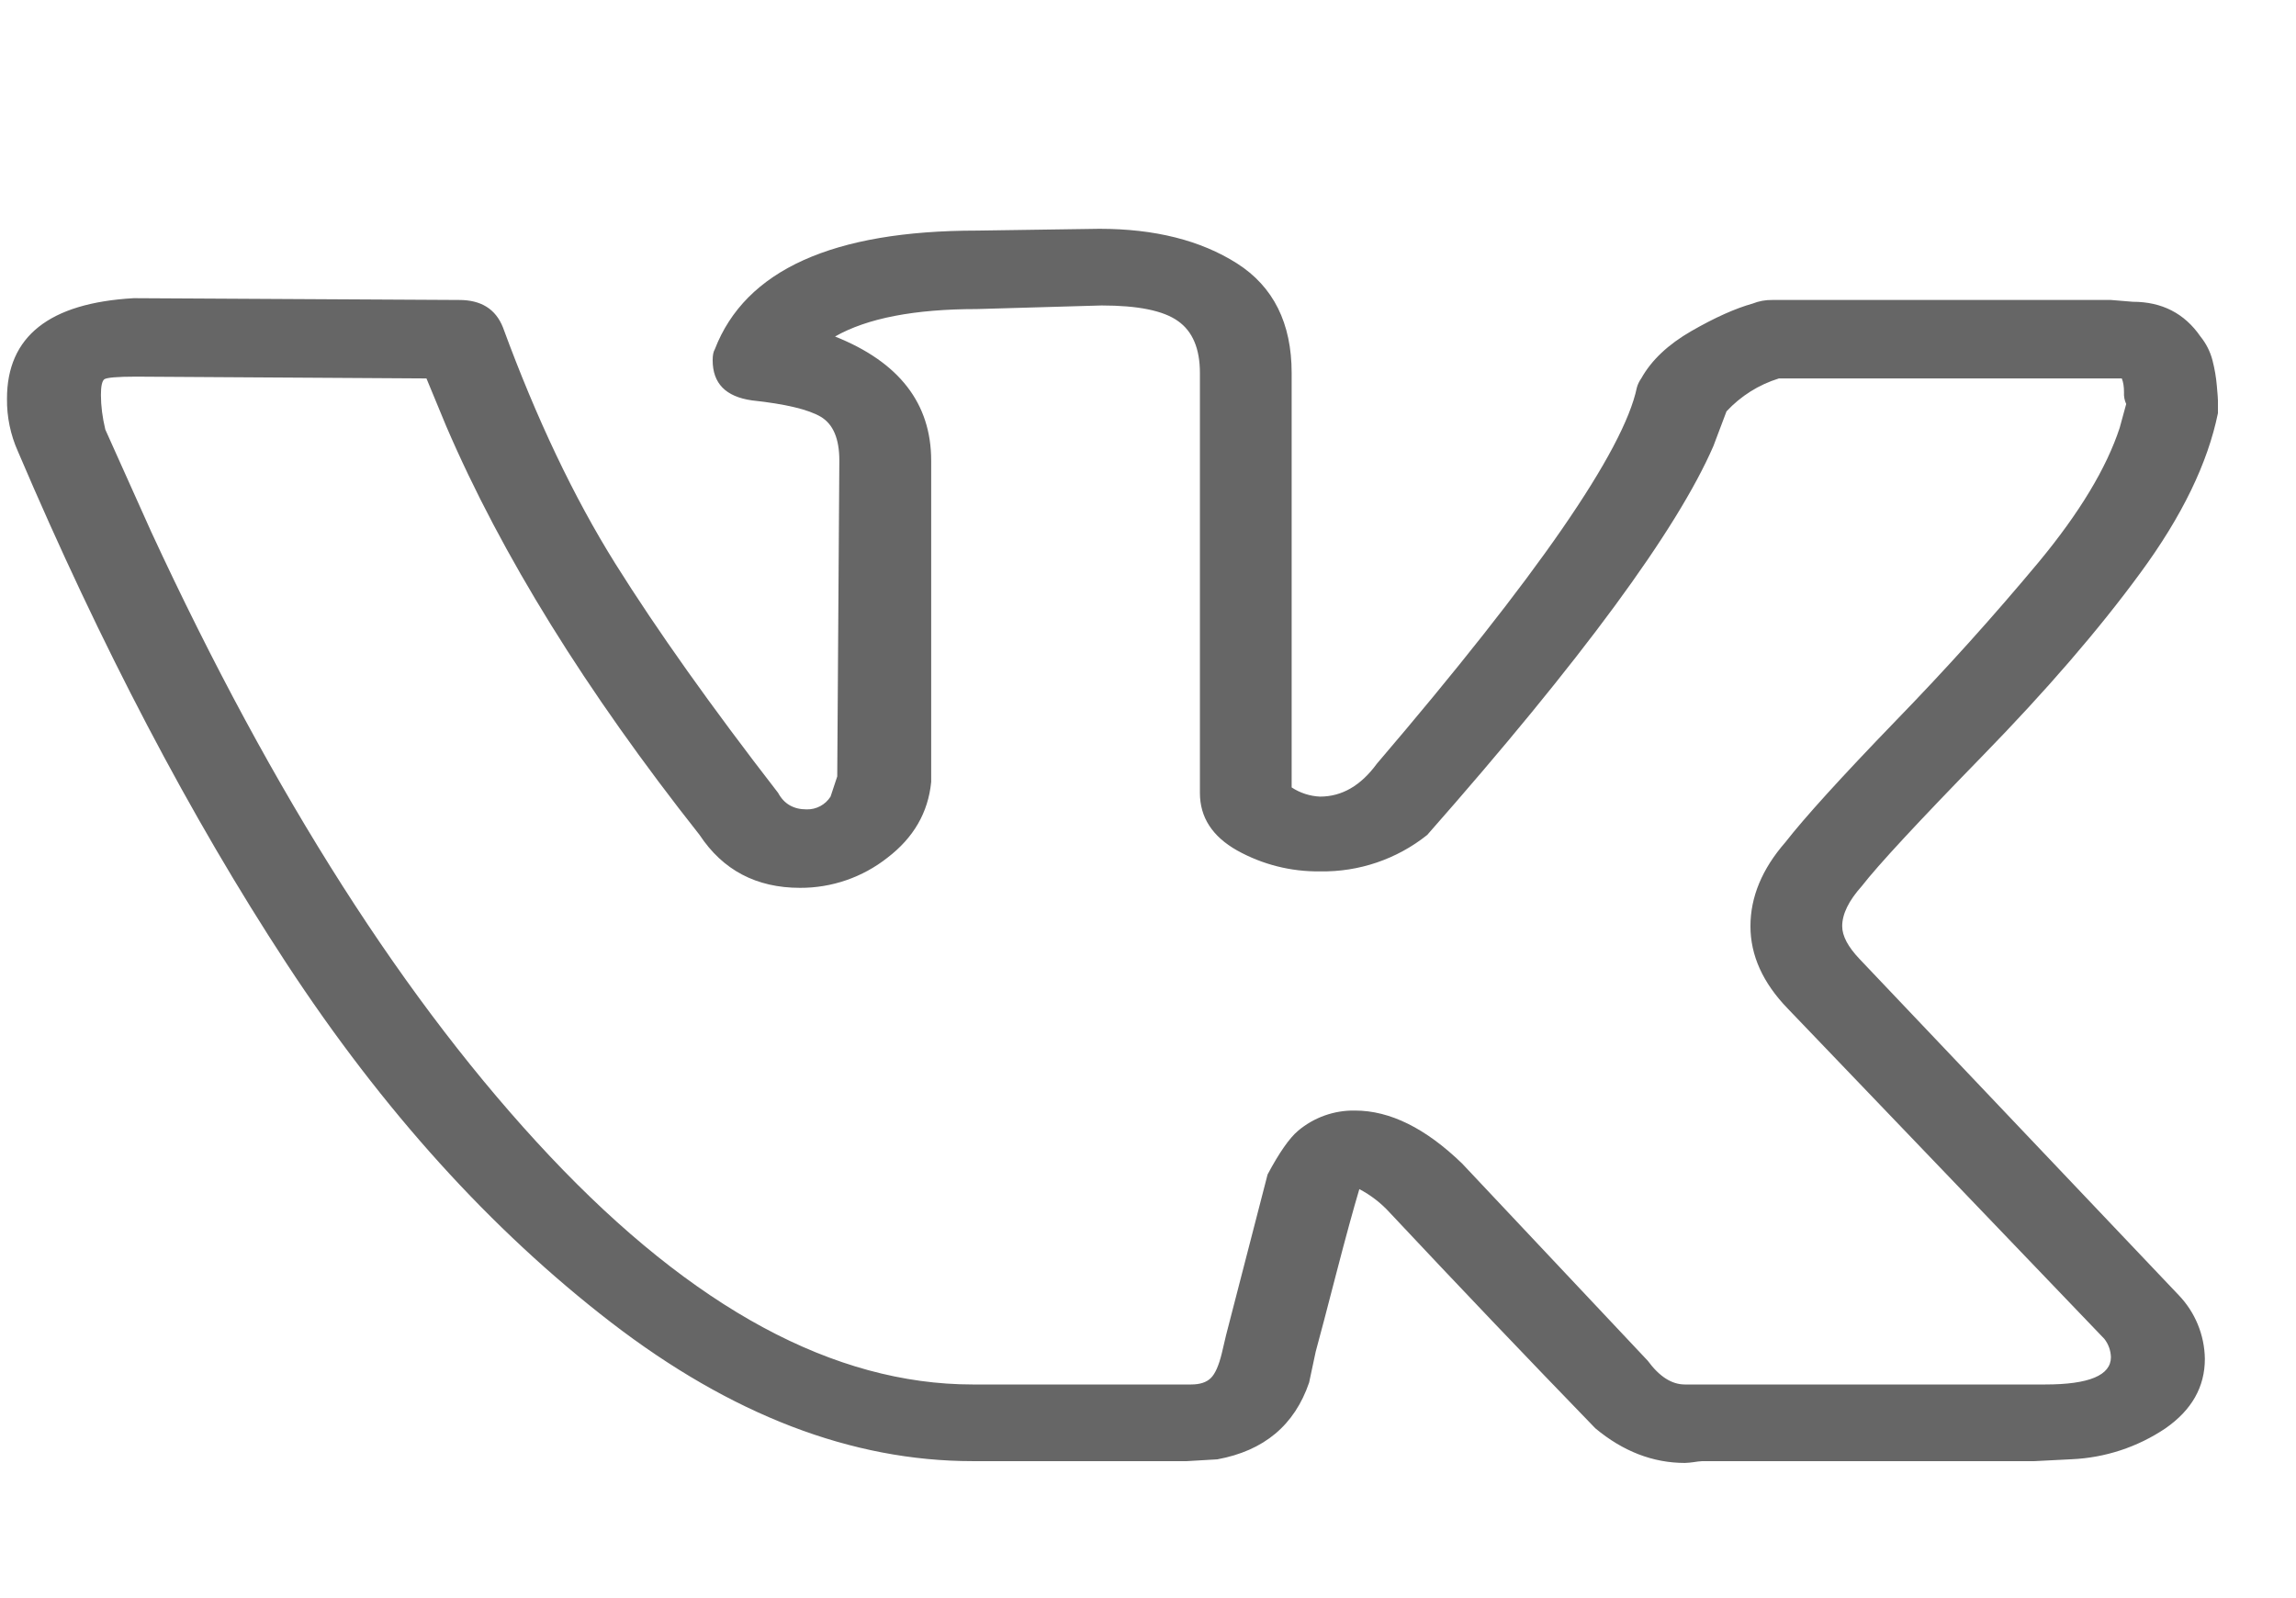
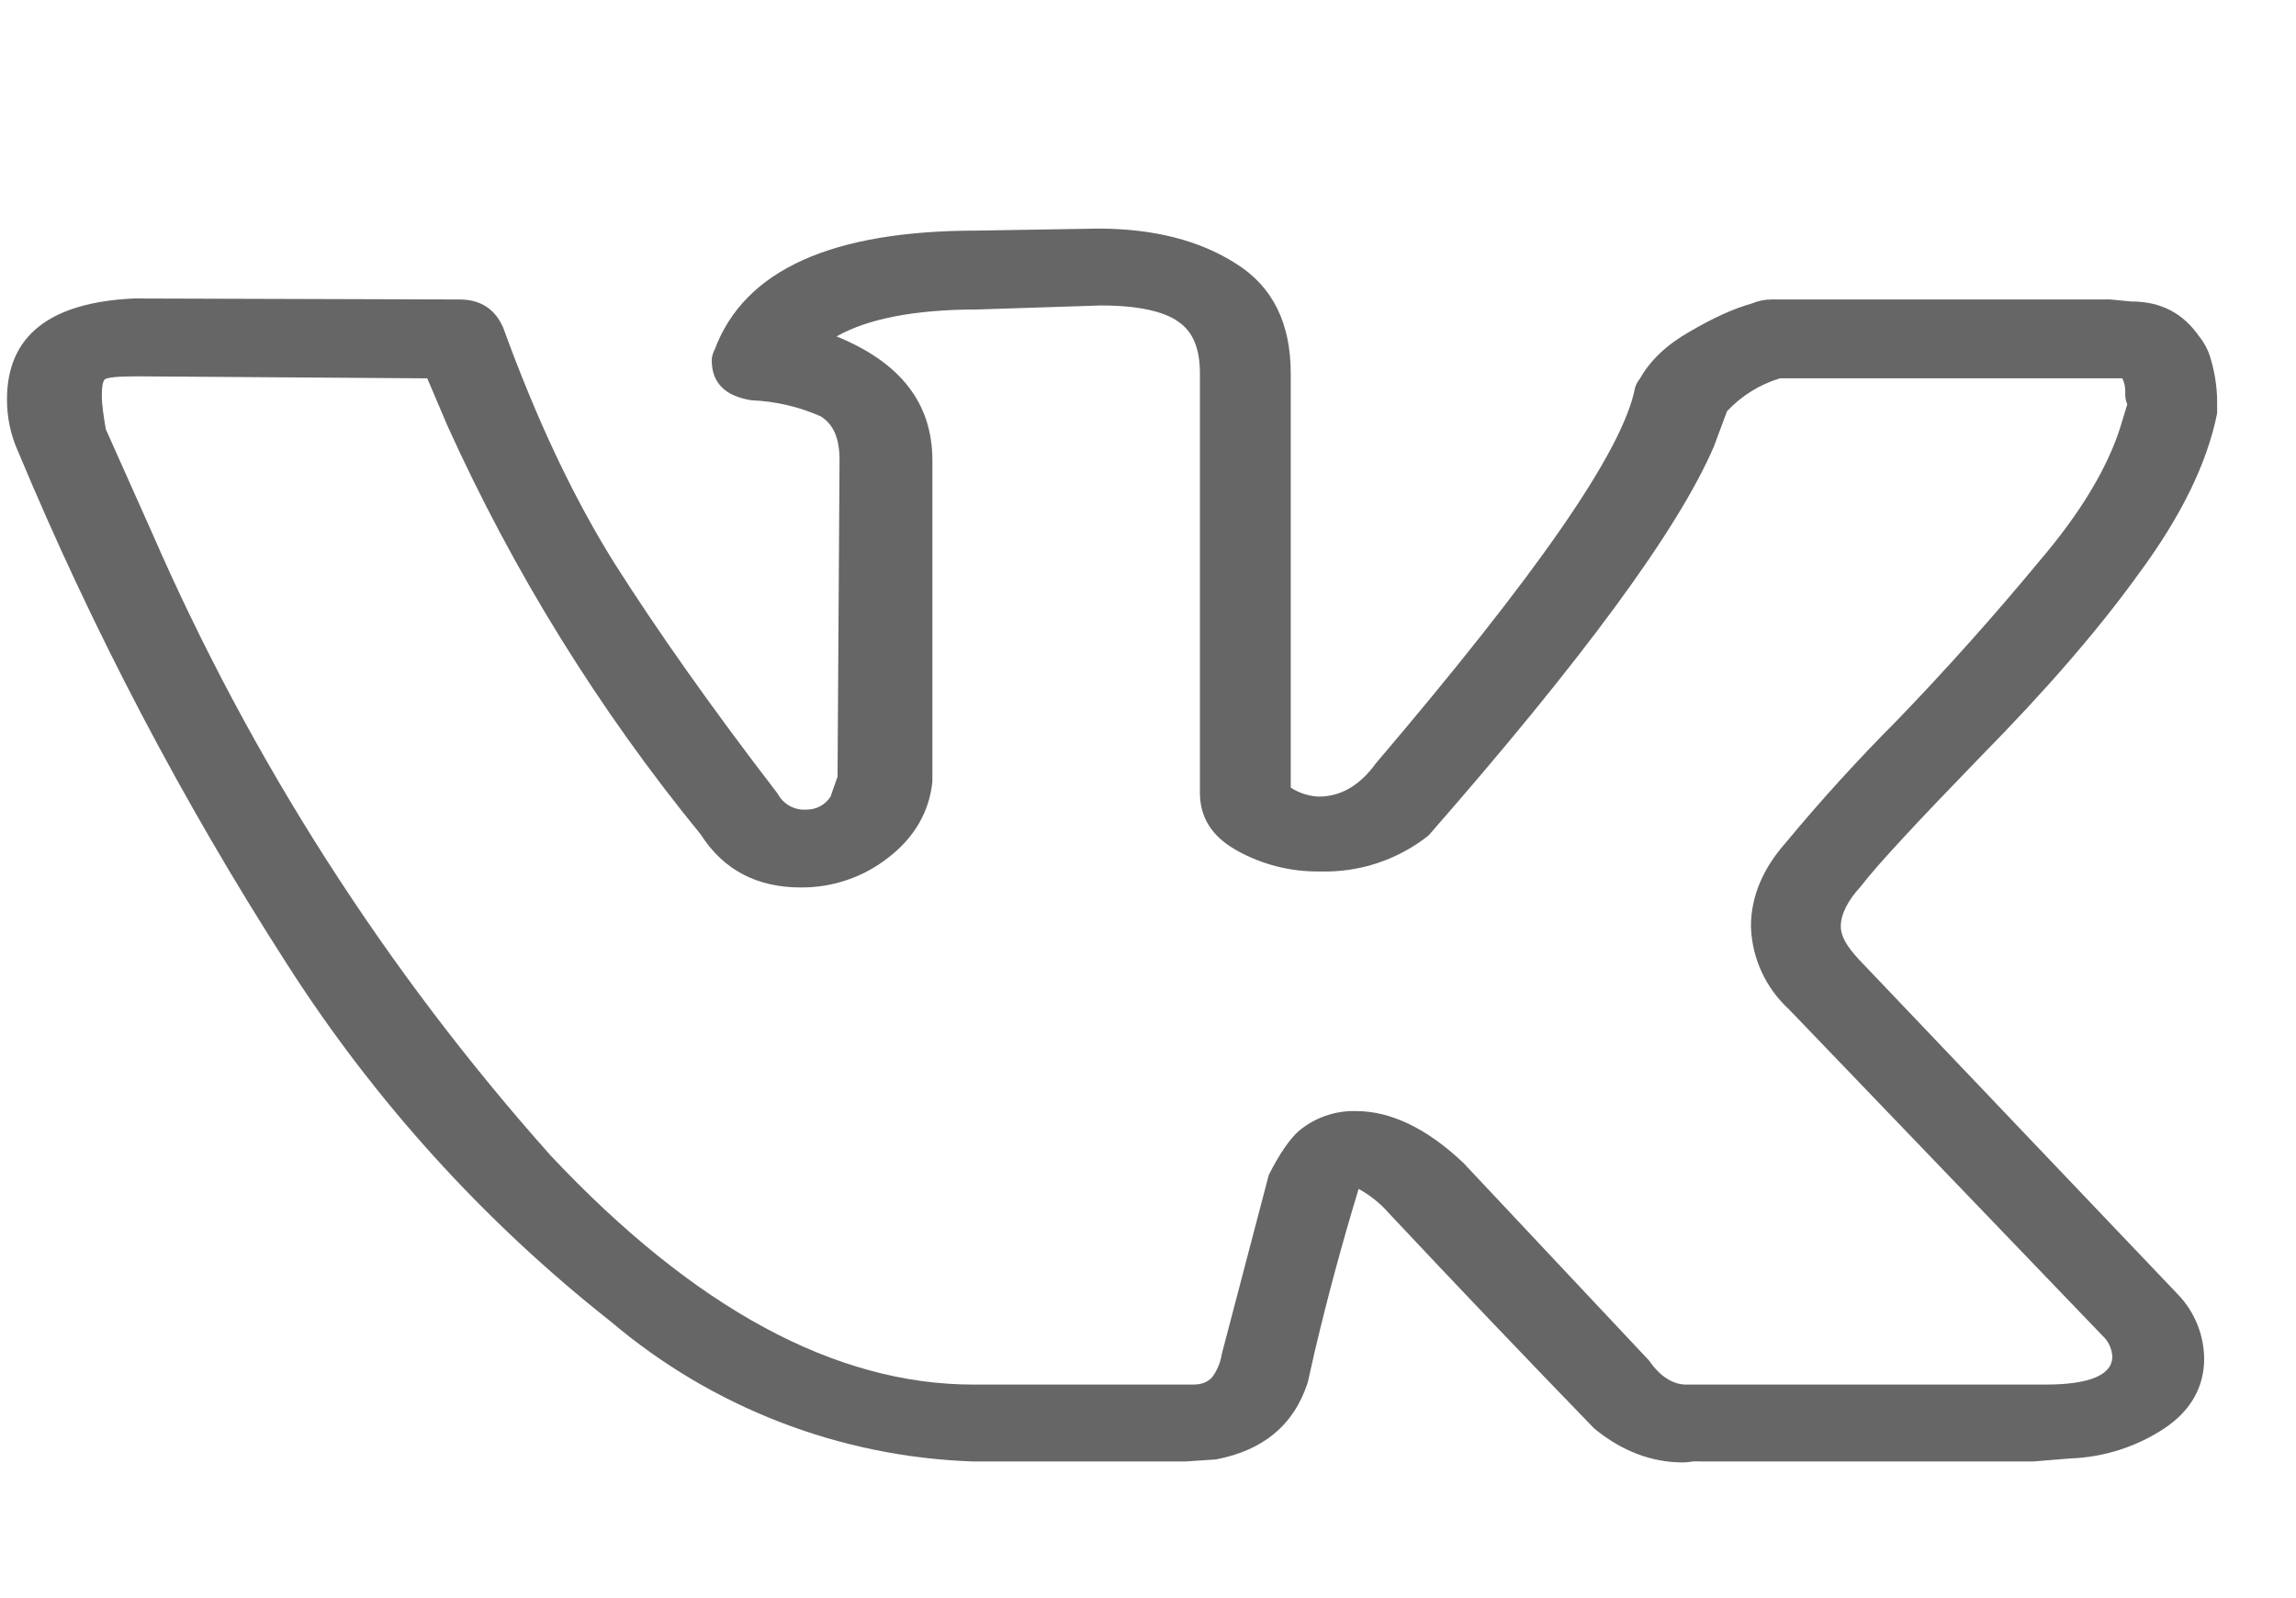
<svg xmlns="http://www.w3.org/2000/svg" width="23" height="16" fill="none">
-   <path d="M.07 3.993c0-.622.423-.958 1.27-1.006l3.26.018c.22 0 .365.091.438.274.336.915.711 1.704 1.127 2.369.416.664.96 1.43 1.63 2.295.059.11.154.165.285.165a.276.276 0 0 0 .24-.128l.067-.202.021-3.164c0-.22-.062-.365-.186-.439-.124-.073-.353-.128-.689-.164-.263-.037-.394-.17-.394-.403 0-.048.007-.085.022-.11.306-.792 1.182-1.188 2.626-1.188l1.226-.018c.554 0 1.014.115 1.379.347.364.232.547.598.547 1.097v4.152a.562.562 0 0 0 .284.092c.22 0 .409-.11.57-.33 1.604-1.877 2.472-3.133 2.604-3.767a.29.29 0 0 1 .044-.092c.102-.183.27-.341.503-.475.233-.134.438-.226.613-.275a.507.507 0 0 1 .197-.036h3.392l.219.018c.292 0 .518.116.678.348a.63.63 0 0 1 .12.237c.022.086.037.171.044.257.008.085.011.134.011.146v.128c-.102.5-.36 1.033-.777 1.6-.415.567-.944 1.18-1.586 1.838-.642.659-1.044 1.092-1.204 1.299-.131.146-.197.28-.197.402 0 .098.058.207.175.33l3.195 3.365a.94.94 0 0 1 .263.64c0 .28-.131.512-.394.695a1.826 1.826 0 0 1-.941.31l-.372.019h-3.327a.794.794 0 0 0-.087.01.802.802 0 0 1-.088.008c-.32 0-.62-.116-.897-.347a182.96 182.96 0 0 1-2.057-2.158 1.106 1.106 0 0 0-.307-.238c-.058.195-.135.475-.23.841-.094.366-.164.628-.207.787l-.066.31c-.146.427-.452.683-.92.769l-.306.018H9.743c-1.21 0-2.418-.463-3.622-1.39-1.203-.927-2.287-2.125-3.25-3.594-.963-1.47-1.86-3.18-2.691-5.13a1.254 1.254 0 0 1-.11-.53Zm13.153 4.736a1.66 1.66 0 0 1-.831-.21c-.248-.14-.372-.332-.372-.576V3.736c0-.243-.073-.417-.22-.52-.145-.104-.4-.156-.765-.156l-1.248.036c-.627 0-1.101.092-1.422.275.642.256.963.67.963 1.243v3.22c-.03.304-.175.557-.438.758a1.405 1.405 0 0 1-.875.302c-.438 0-.774-.177-1.007-.53-1.138-1.44-1.984-2.805-2.539-4.097l-.197-.476-2.91-.018c-.19 0-.296.01-.318.027-.022.019-.033.07-.033.156 0 .11.015.226.044.347l.46 1.025c1.225 2.646 2.556 4.73 3.994 6.255 1.437 1.524 2.848 2.286 4.234 2.286h2.189c.088 0 .153-.021.197-.064.044-.043.08-.125.11-.247l.043-.183.416-1.61c.117-.219.219-.365.306-.438a.86.86 0 0 1 .57-.202c.35 0 .707.177 1.072.53l1.86 1.976c.117.159.24.238.372.238h3.611c.438 0 .657-.092.657-.274a.312.312 0 0 0-.066-.183l-3.173-3.31c-.248-.257-.372-.531-.372-.824 0-.292.116-.573.35-.841.19-.244.558-.65 1.105-1.216a28.203 28.203 0 0 0 1.434-1.592c.408-.493.678-.941.81-1.344l.065-.238a.243.243 0 0 1-.022-.118c0-.055-.007-.101-.022-.138H17.82a1.199 1.199 0 0 0-.525.33l-.131.347c-.365.841-1.32 2.14-2.867 3.896a1.672 1.672 0 0 1-1.073.365Z" fill="#666" />
+   <path fill="#666" d="M.07 4c0-.63.42-.97 1.27-1.01L4.6 3c.22 0 .36.1.44.28.33.91.7 1.7 1.12 2.37.42.66.96 1.43 1.63 2.3a.3.3 0 0 0 .29.16.28.28 0 0 0 .24-.13l.07-.2.02-3.17c0-.22-.06-.36-.19-.44a1.9 1.9 0 0 0-.69-.16c-.26-.04-.4-.17-.4-.4 0-.05.02-.09.03-.11.3-.8 1.18-1.19 2.63-1.19L11 2.29c.56 0 1.02.12 1.38.35.37.23.55.6.55 1.1v4.15a.56.56 0 0 0 .28.09c.22 0 .41-.11.57-.33 1.6-1.88 2.48-3.13 2.6-3.77a.29.29 0 0 1 .05-.09c.1-.18.27-.34.5-.47.24-.14.44-.23.62-.28a.5.5 0 0 1 .2-.04h3.39l.21.02c.3 0 .52.12.68.35a.63.63 0 0 1 .12.24 1.54 1.54 0 0 1 .06.4v.13c-.1.5-.36 1.03-.78 1.6-.41.57-.94 1.18-1.59 1.84-.64.66-1.04 1.09-1.2 1.3-.13.14-.2.28-.2.4 0 .1.06.2.18.33l3.2 3.36a.94.94 0 0 1 .26.64c0 .28-.13.52-.4.7a1.83 1.83 0 0 1-.94.3l-.37.03h-3.33a.8.8 0 0 0-.08 0 .8.8 0 0 1-.1.01c-.31 0-.61-.11-.89-.34a182.96 182.96 0 0 1-2.06-2.16 1.1 1.1 0 0 0-.3-.24 26.3 26.3 0 0 0-.44 1.63l-.07.31c-.14.43-.45.68-.92.77l-.3.02H9.74a5.92 5.92 0 0 1-3.62-1.4 14.53 14.53 0 0 1-3.25-3.59A32.9 32.9 0 0 1 .18 4.52 1.25 1.25 0 0 1 .07 4Zm13.15 4.73a1.66 1.66 0 0 1-.83-.21c-.25-.14-.37-.33-.37-.58v-4.2c0-.25-.07-.42-.22-.52-.14-.1-.4-.16-.77-.16L9.8 3.1c-.63 0-1.1.09-1.42.27.64.26.96.67.96 1.24v3.22c-.03.3-.18.56-.44.76a1.4 1.4 0 0 1-.88.3c-.43 0-.77-.17-1-.53a18.54 18.54 0 0 1-2.54-4.1l-.2-.47-2.9-.02c-.2 0-.3.01-.33.03-.02.02-.03.07-.03.16 0 .1.02.22.04.34l.46 1.03a23.44 23.44 0 0 0 4 6.25c1.44 1.53 2.85 2.29 4.23 2.29h2.2c.08 0 .14-.02.19-.07a.53.53 0 0 0 .1-.24l.05-.19.42-1.6c.11-.22.22-.37.3-.44a.86.86 0 0 1 .57-.2c.35 0 .71.17 1.08.52l1.86 1.98c.11.16.24.24.37.24h3.6c.45 0 .67-.1.67-.28a.31.31 0 0 0-.07-.18l-3.17-3.3a1.17 1.17 0 0 1-.38-.83c0-.3.12-.58.35-.84A18 18 0 0 1 19 7.22a28.2 28.2 0 0 0 1.43-1.6c.41-.48.68-.93.81-1.34l.07-.23a.24.24 0 0 1-.02-.12c0-.06-.01-.1-.03-.14h-3.43a1.2 1.2 0 0 0-.53.33l-.13.35c-.36.84-1.32 2.14-2.86 3.9a1.67 1.67 0 0 1-1.08.36Z" />
</svg>
